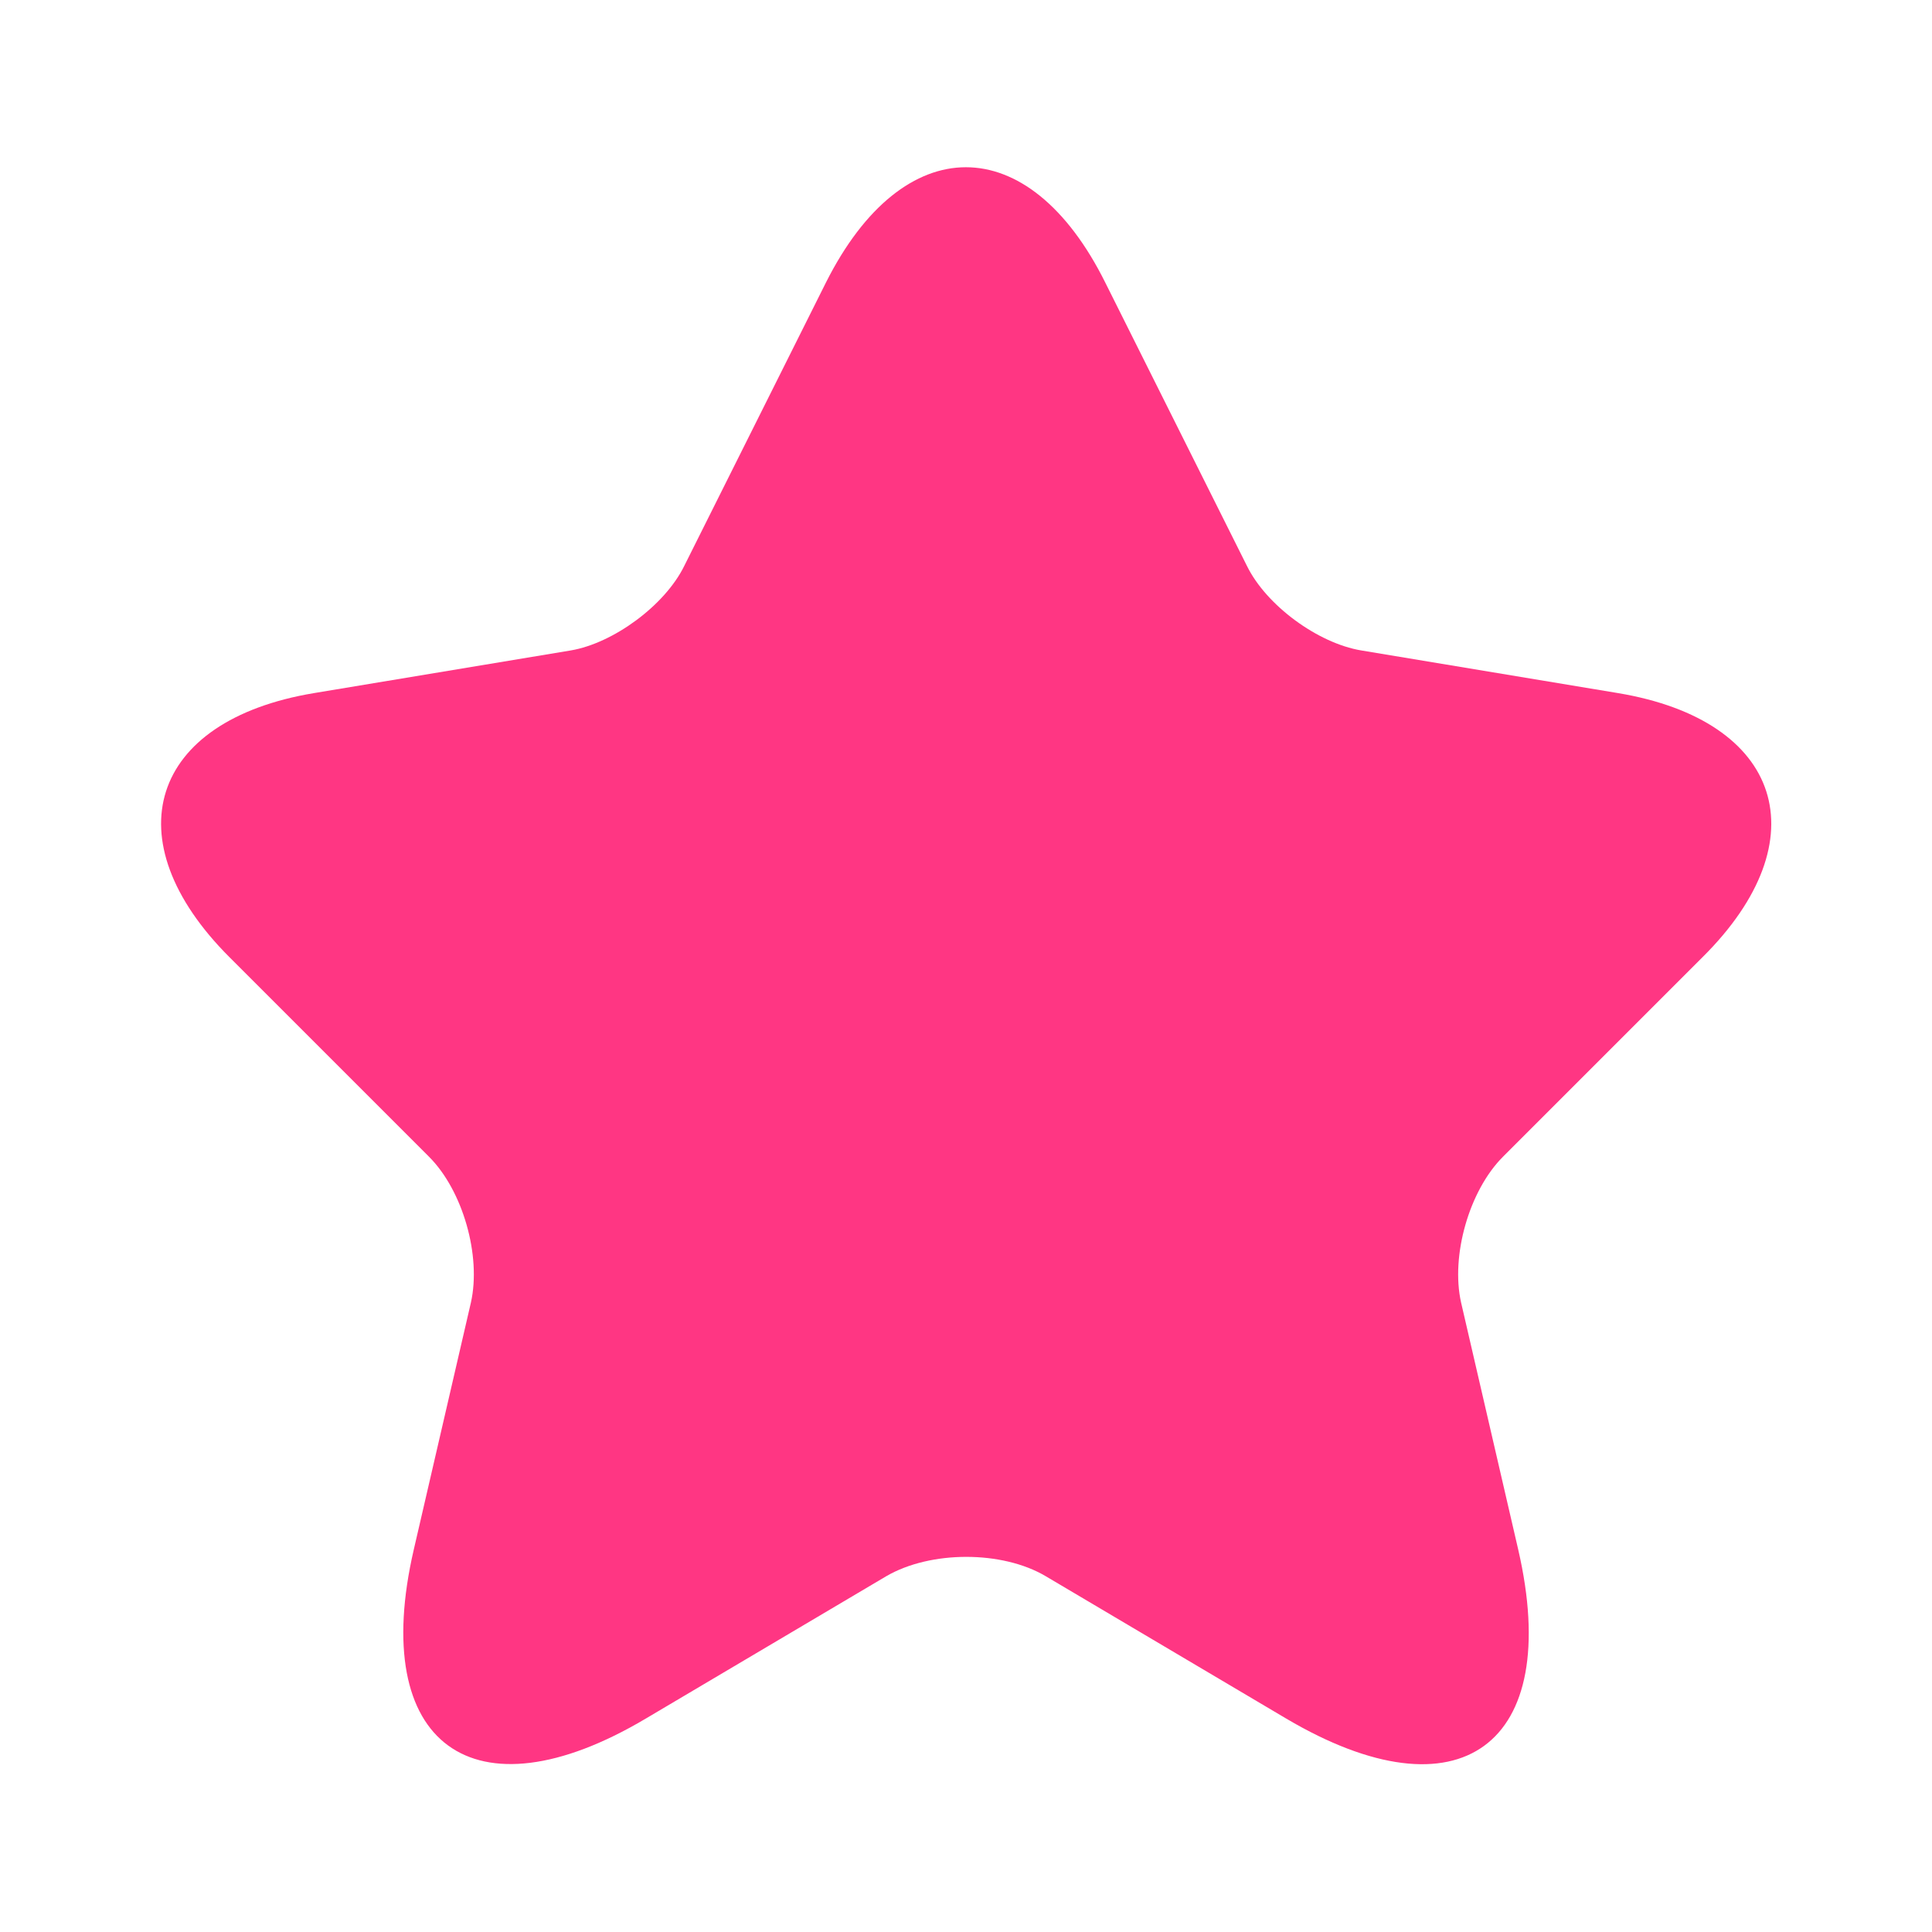
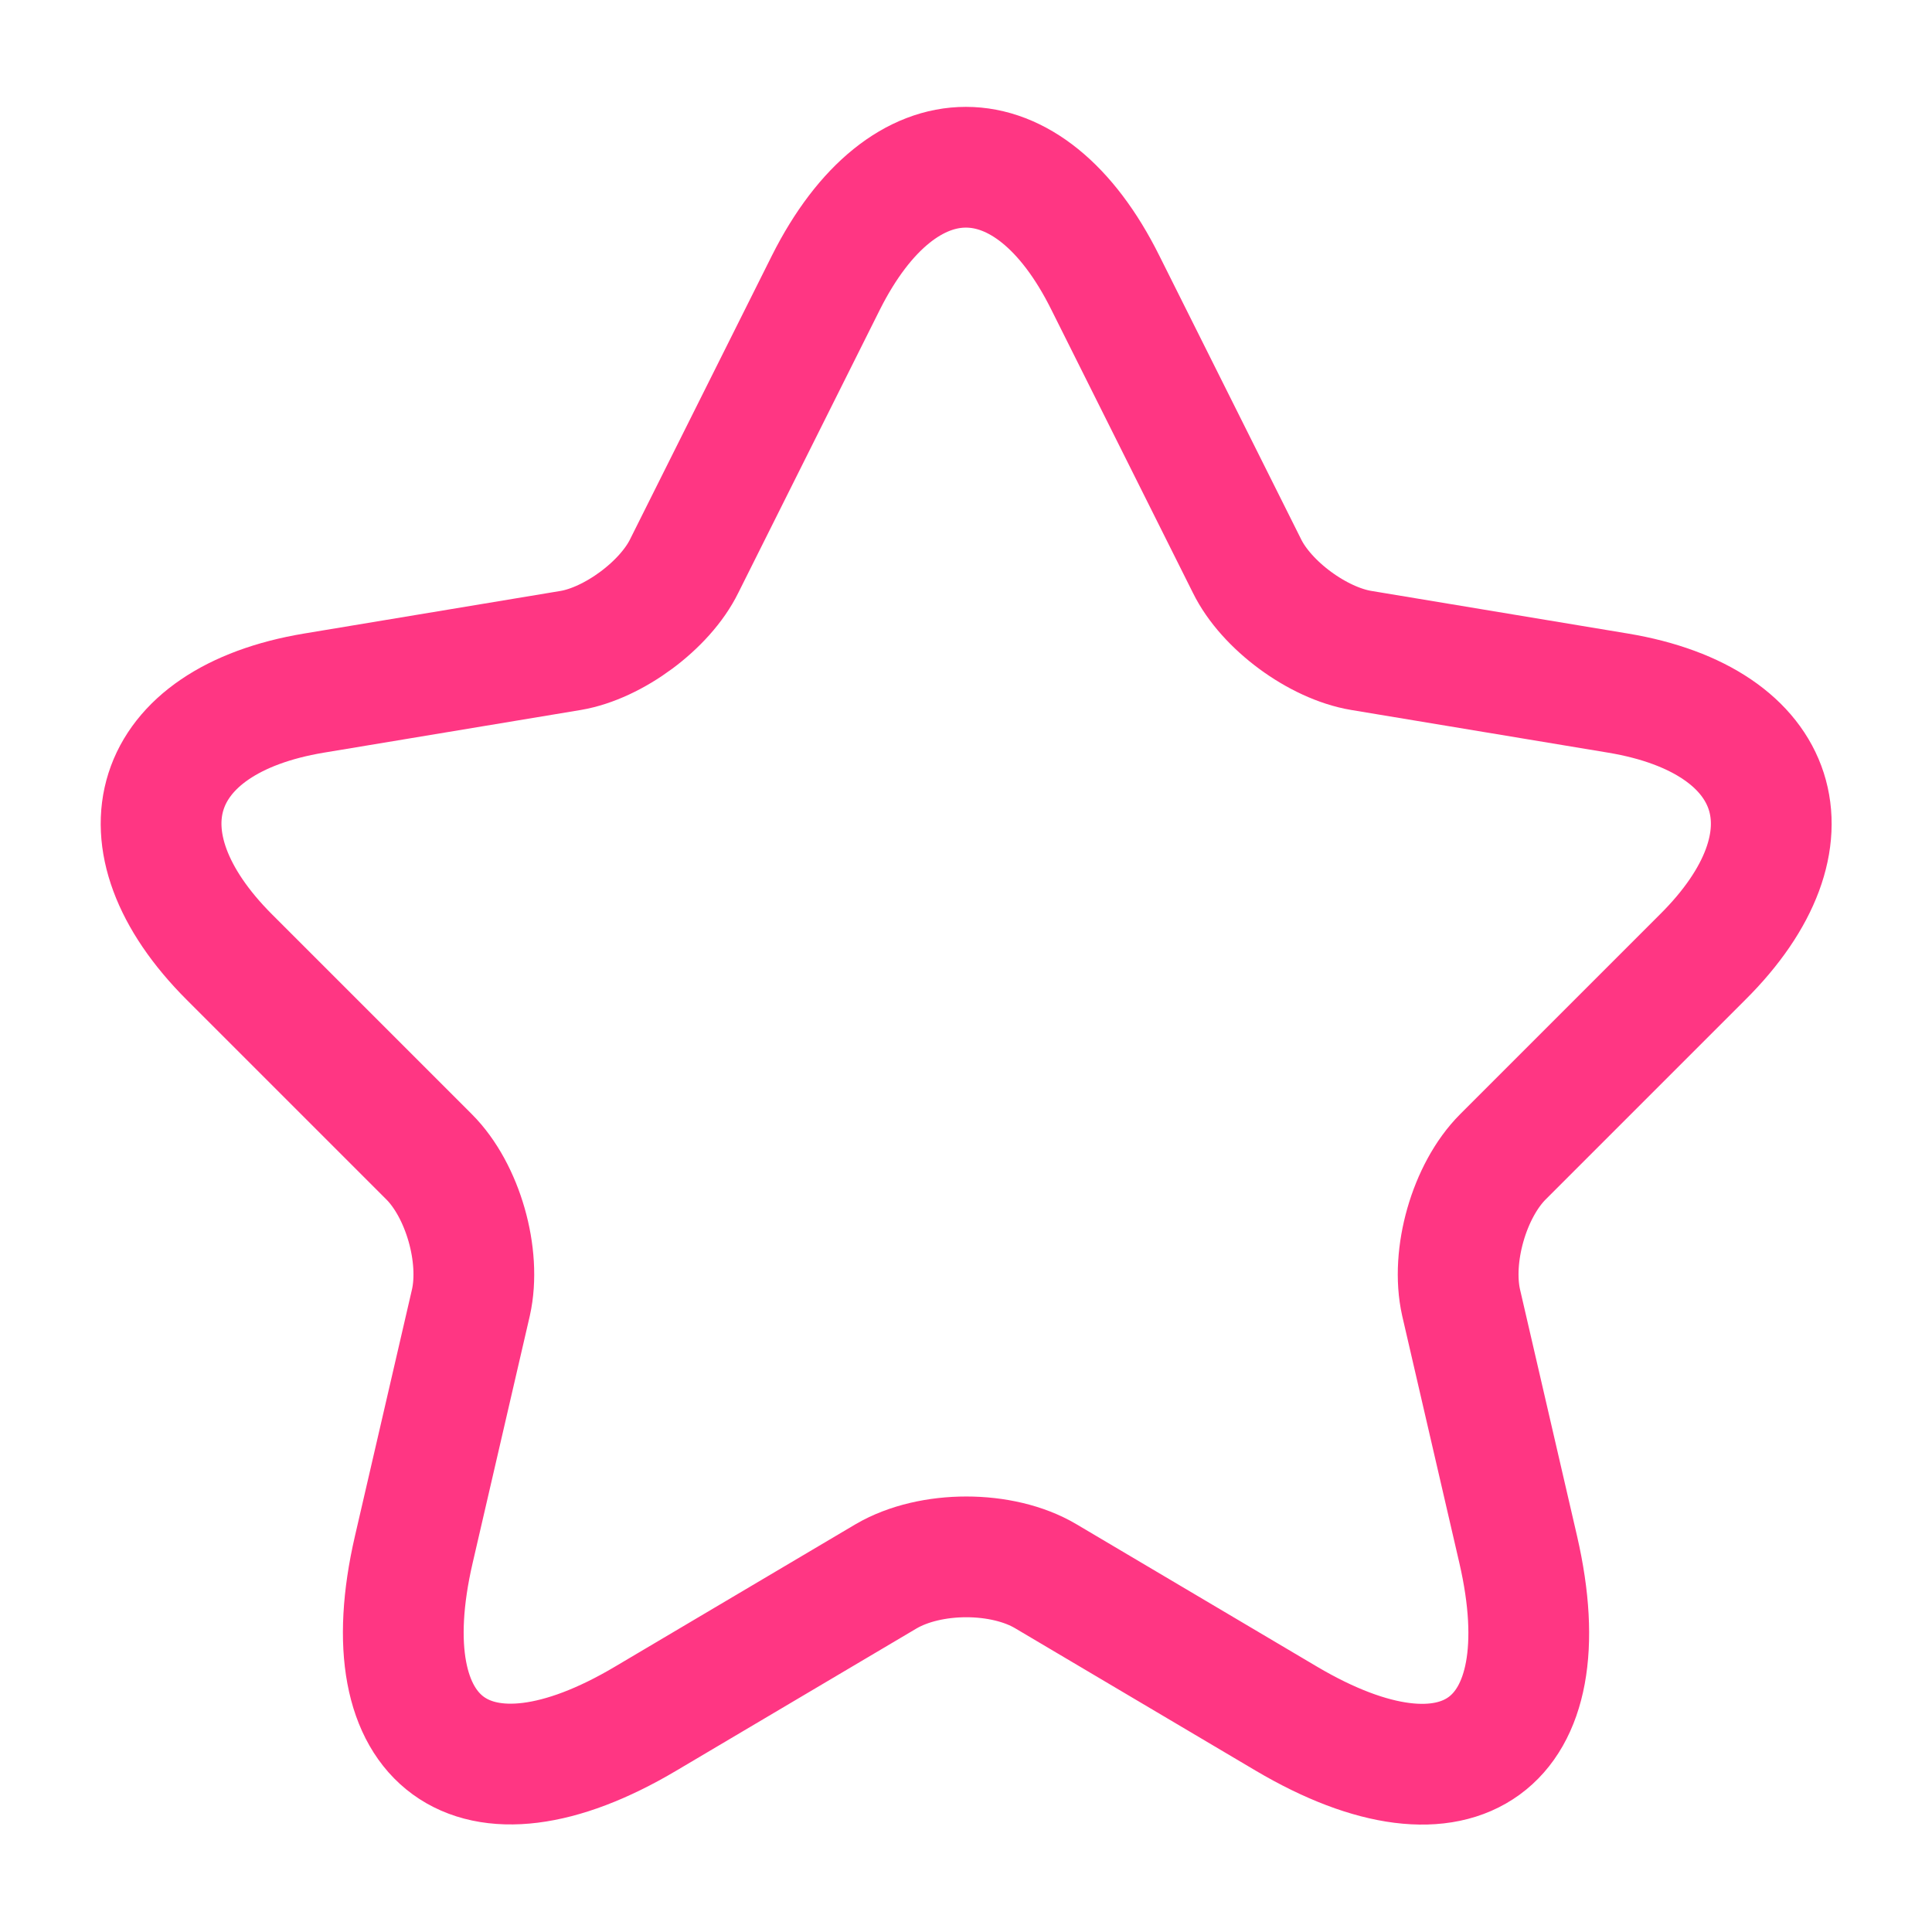
- <svg xmlns="http://www.w3.org/2000/svg" width="24px" height="24px" viewBox="0 0 24 24" fill="#ff3683">
+ <svg xmlns="http://www.w3.org/2000/svg" width="24px" height="24px" viewBox="0 0 24 24" fill="none" stroke="#ff3683" stroke-width="1.5" stroke-linecap="round" stroke-linejoin="round">
  <path d="M13.73 3.51L15.49 7.03C15.73 7.52 16.37 7.99 16.91 8.08L20.1 8.61C22.14 8.95 22.62 10.43 21.15 11.89L18.67 14.37C18.25 14.79 18.02 15.6 18.15 16.18L18.86 19.25C19.42 21.68 18.13 22.62 15.98 21.35L12.99 19.58C12.45 19.26 11.56 19.26 11.01 19.58L8.02 21.35C5.88 22.62 4.58 21.67 5.14 19.25L5.85 16.18C5.98 15.6 5.75 14.79 5.33 14.37L2.85 11.89C1.39 10.43 1.86 8.95 3.9 8.61L7.09 8.08C7.62 7.99 8.26 7.52 8.5 7.03L10.26 3.51C11.22 1.6 12.78 1.6 13.73 3.51Z" />
</svg>
